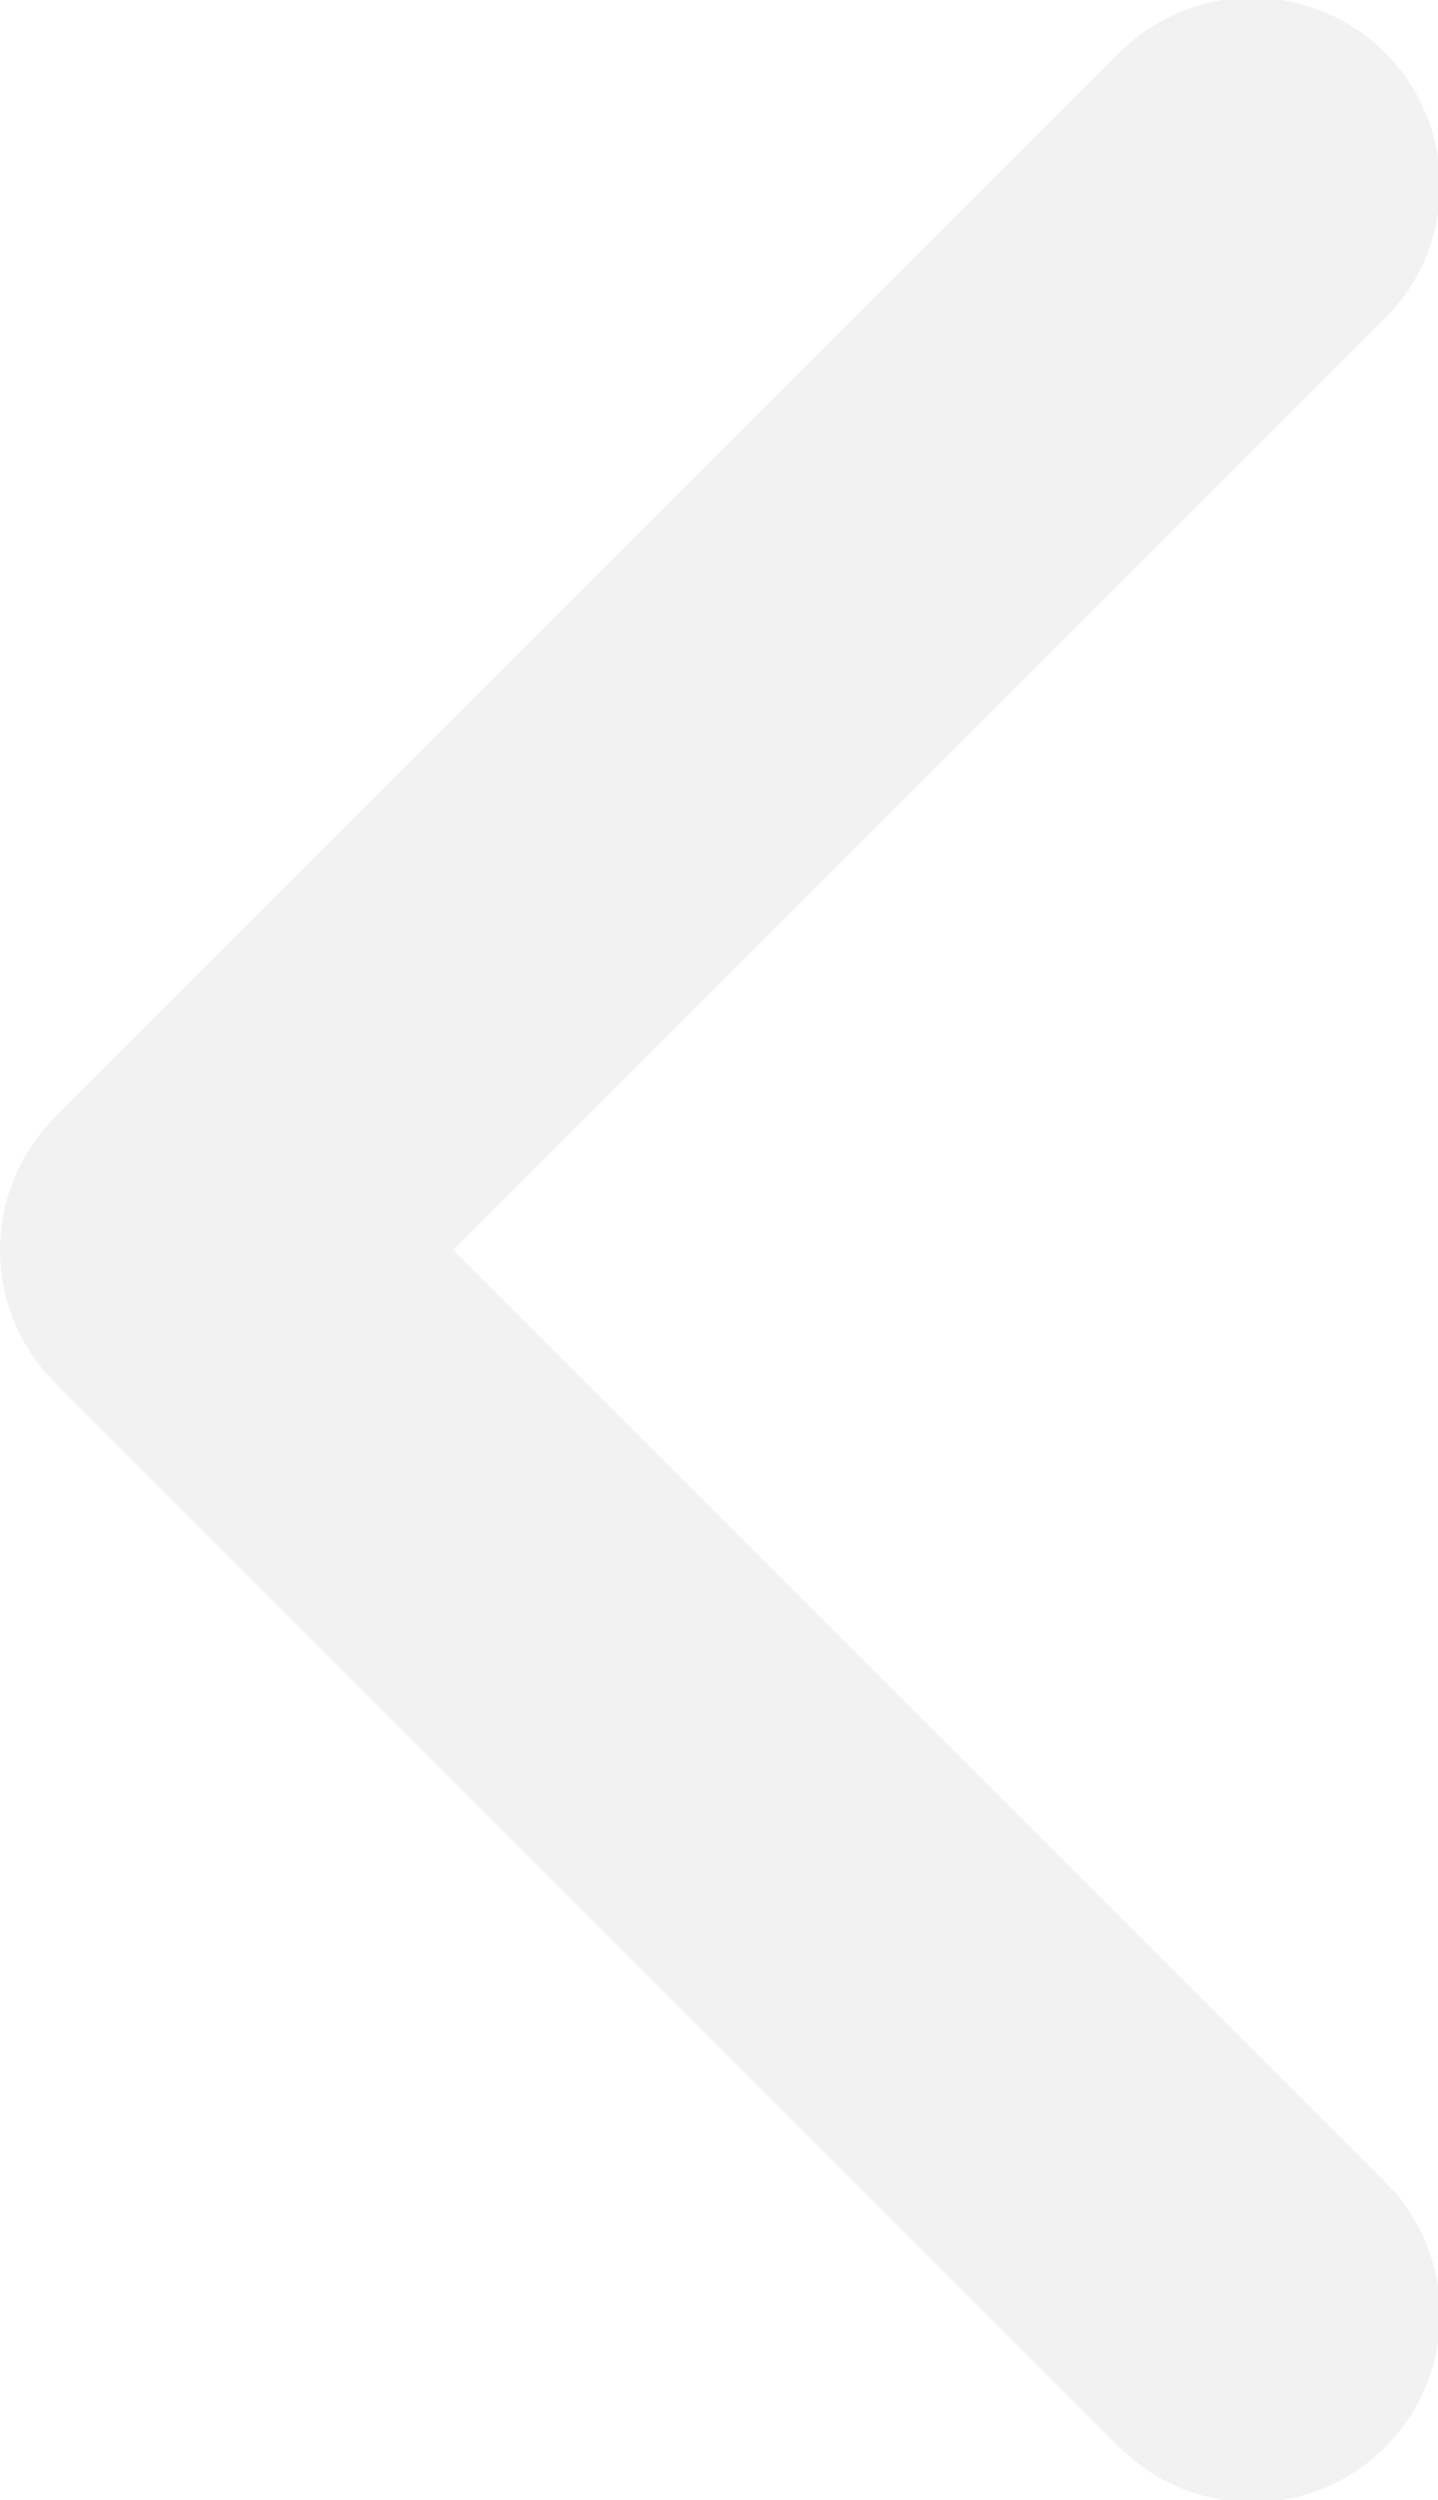
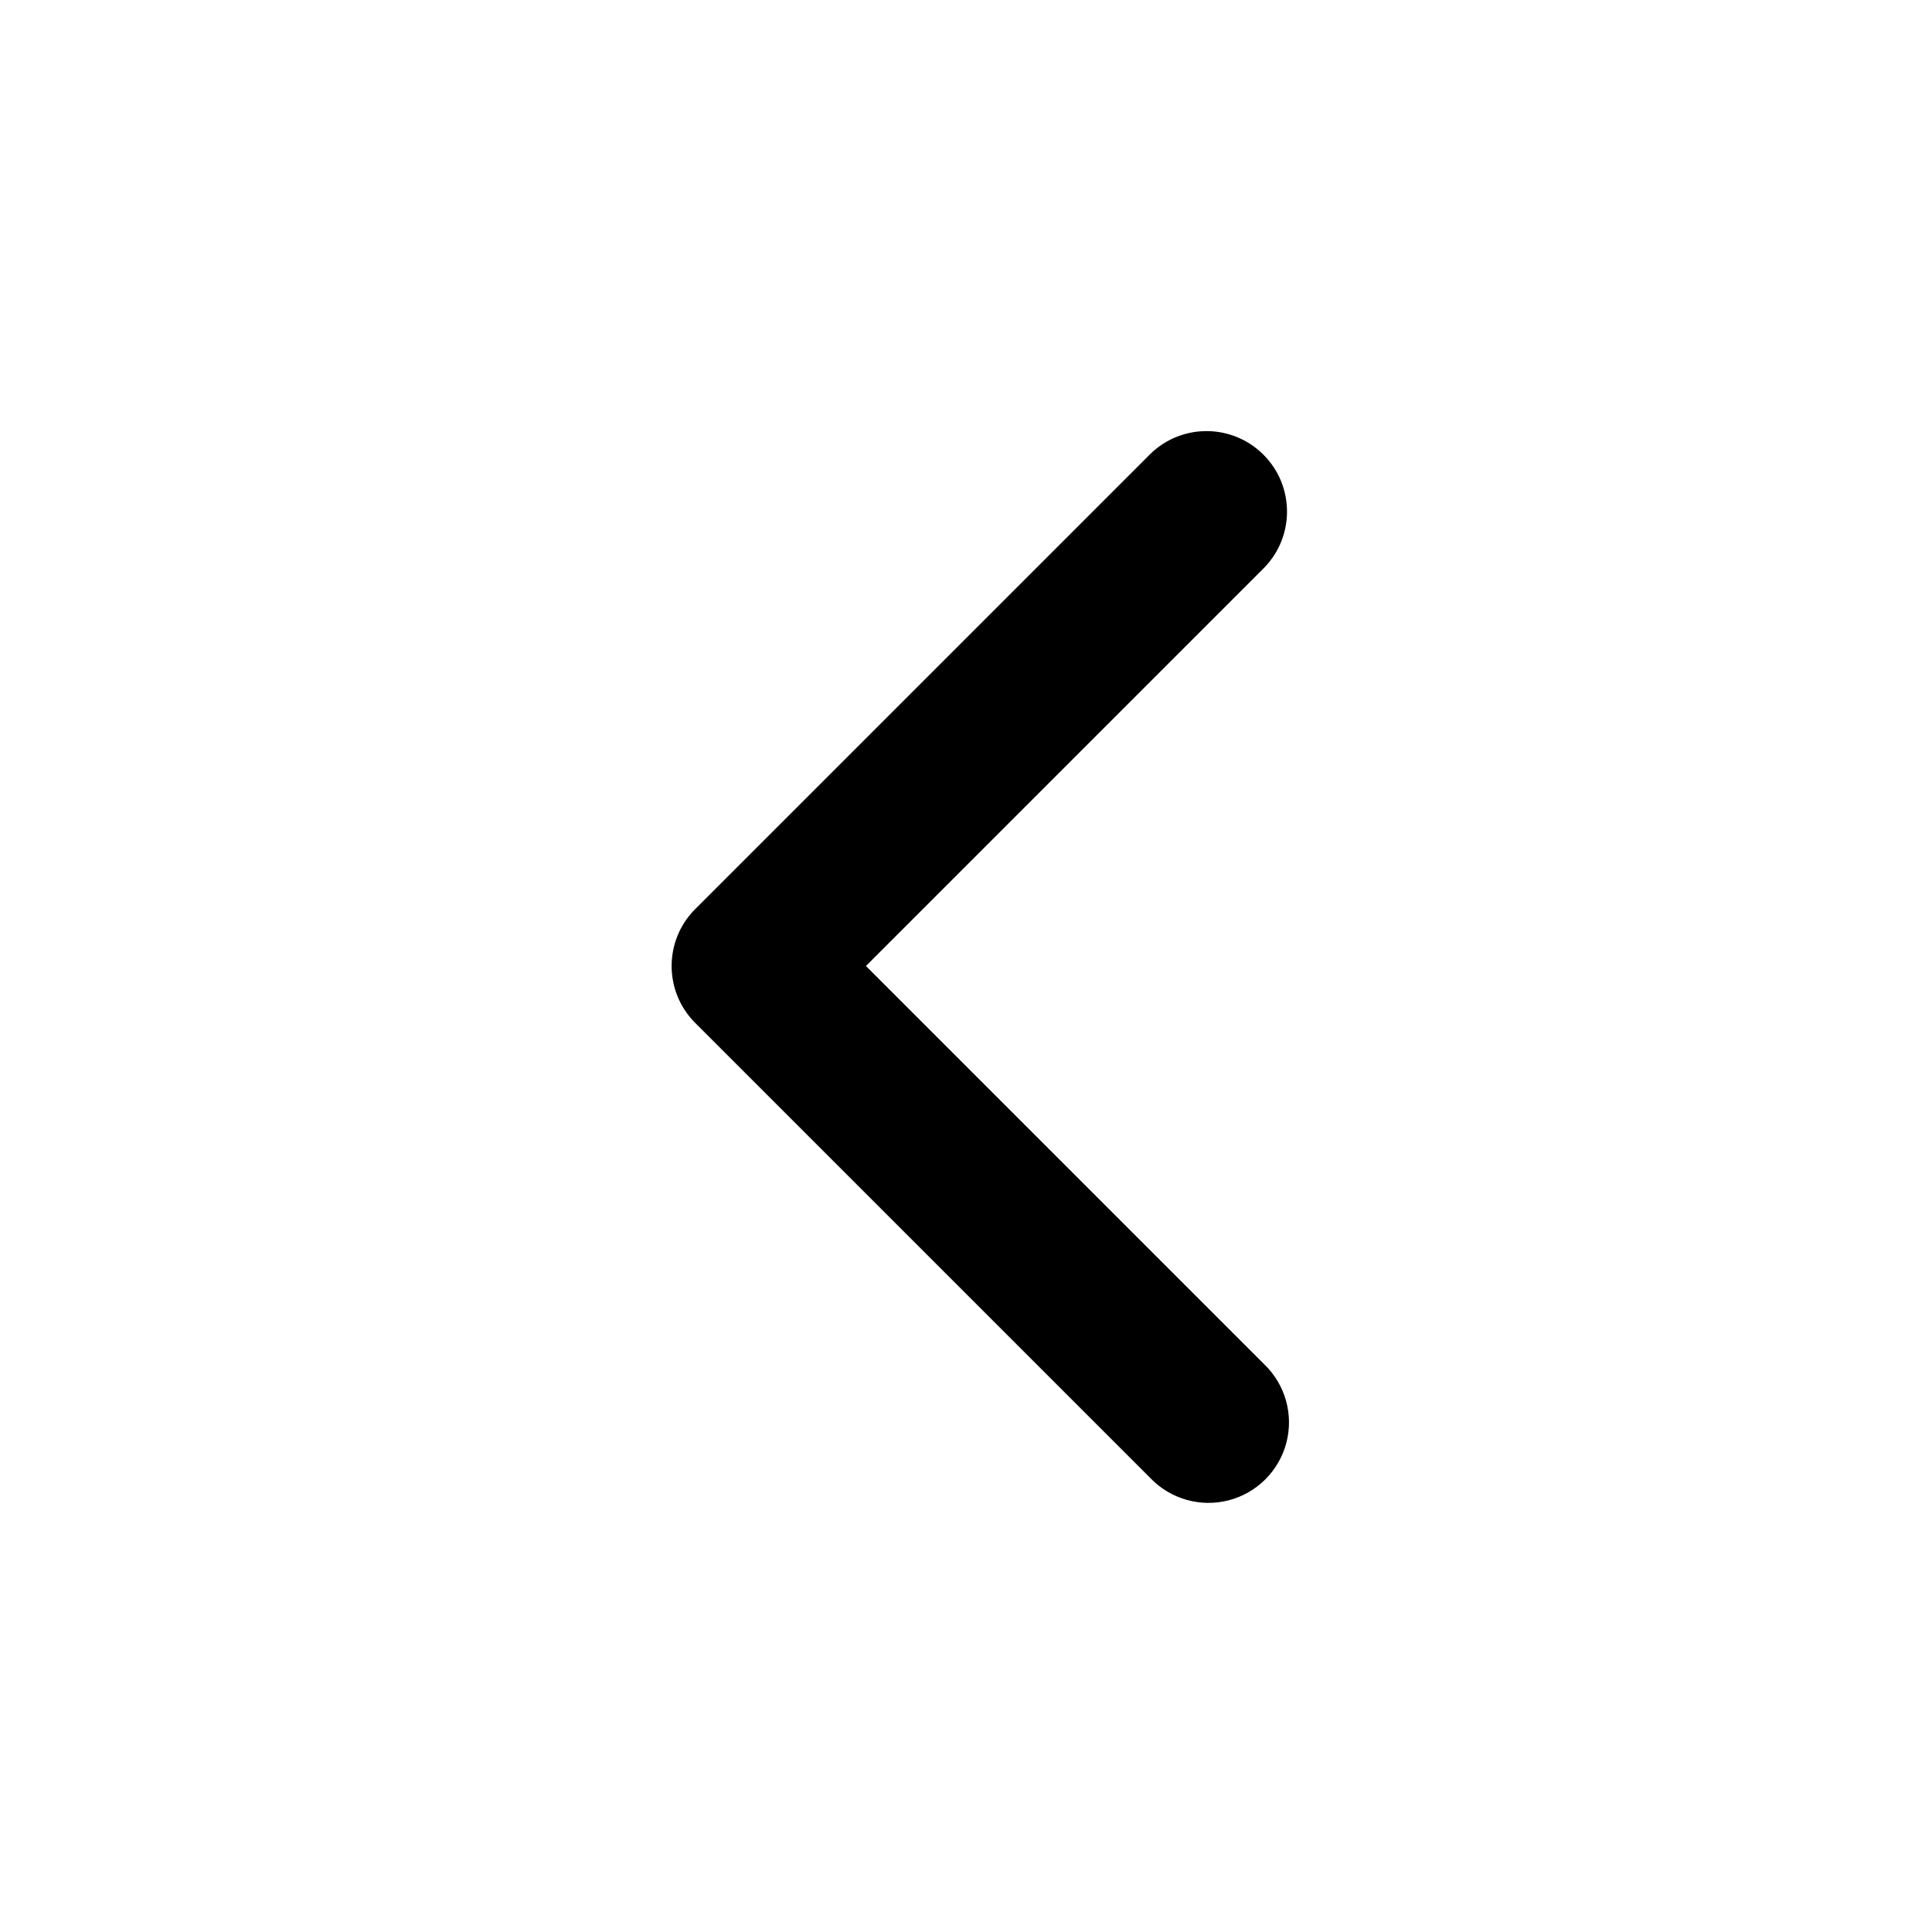
- <svg xmlns="http://www.w3.org/2000/svg" width="7.657" height="13.314" viewBox="0 0 7.657 13.314">
-   <path id="chevron-left" d="M2.757,7l4.95,4.95a1,1,0,1,1-1.414,1.414L.636,7.707a1,1,0,0,1,0-1.414L6.293.636A1,1,0,1,1,7.707,2.05Z" transform="translate(-0.343 -0.343)" fill="#f2f2f2" />
+ <svg xmlns="http://www.w3.org/2000/svg" viewBox="-8 -5 24 24" width="24" height="24" preserveAspectRatio="xMinYMin" class="jam jam-chevron-left">
+   <path d="M2.757 7l4.95 4.95a1 1 0 1 1-1.414 1.414L.636 7.707a1 1 0 0 1 0-1.414L6.293.636A1 1 0 0 1 7.707 2.05L2.757 7z" />
</svg>
